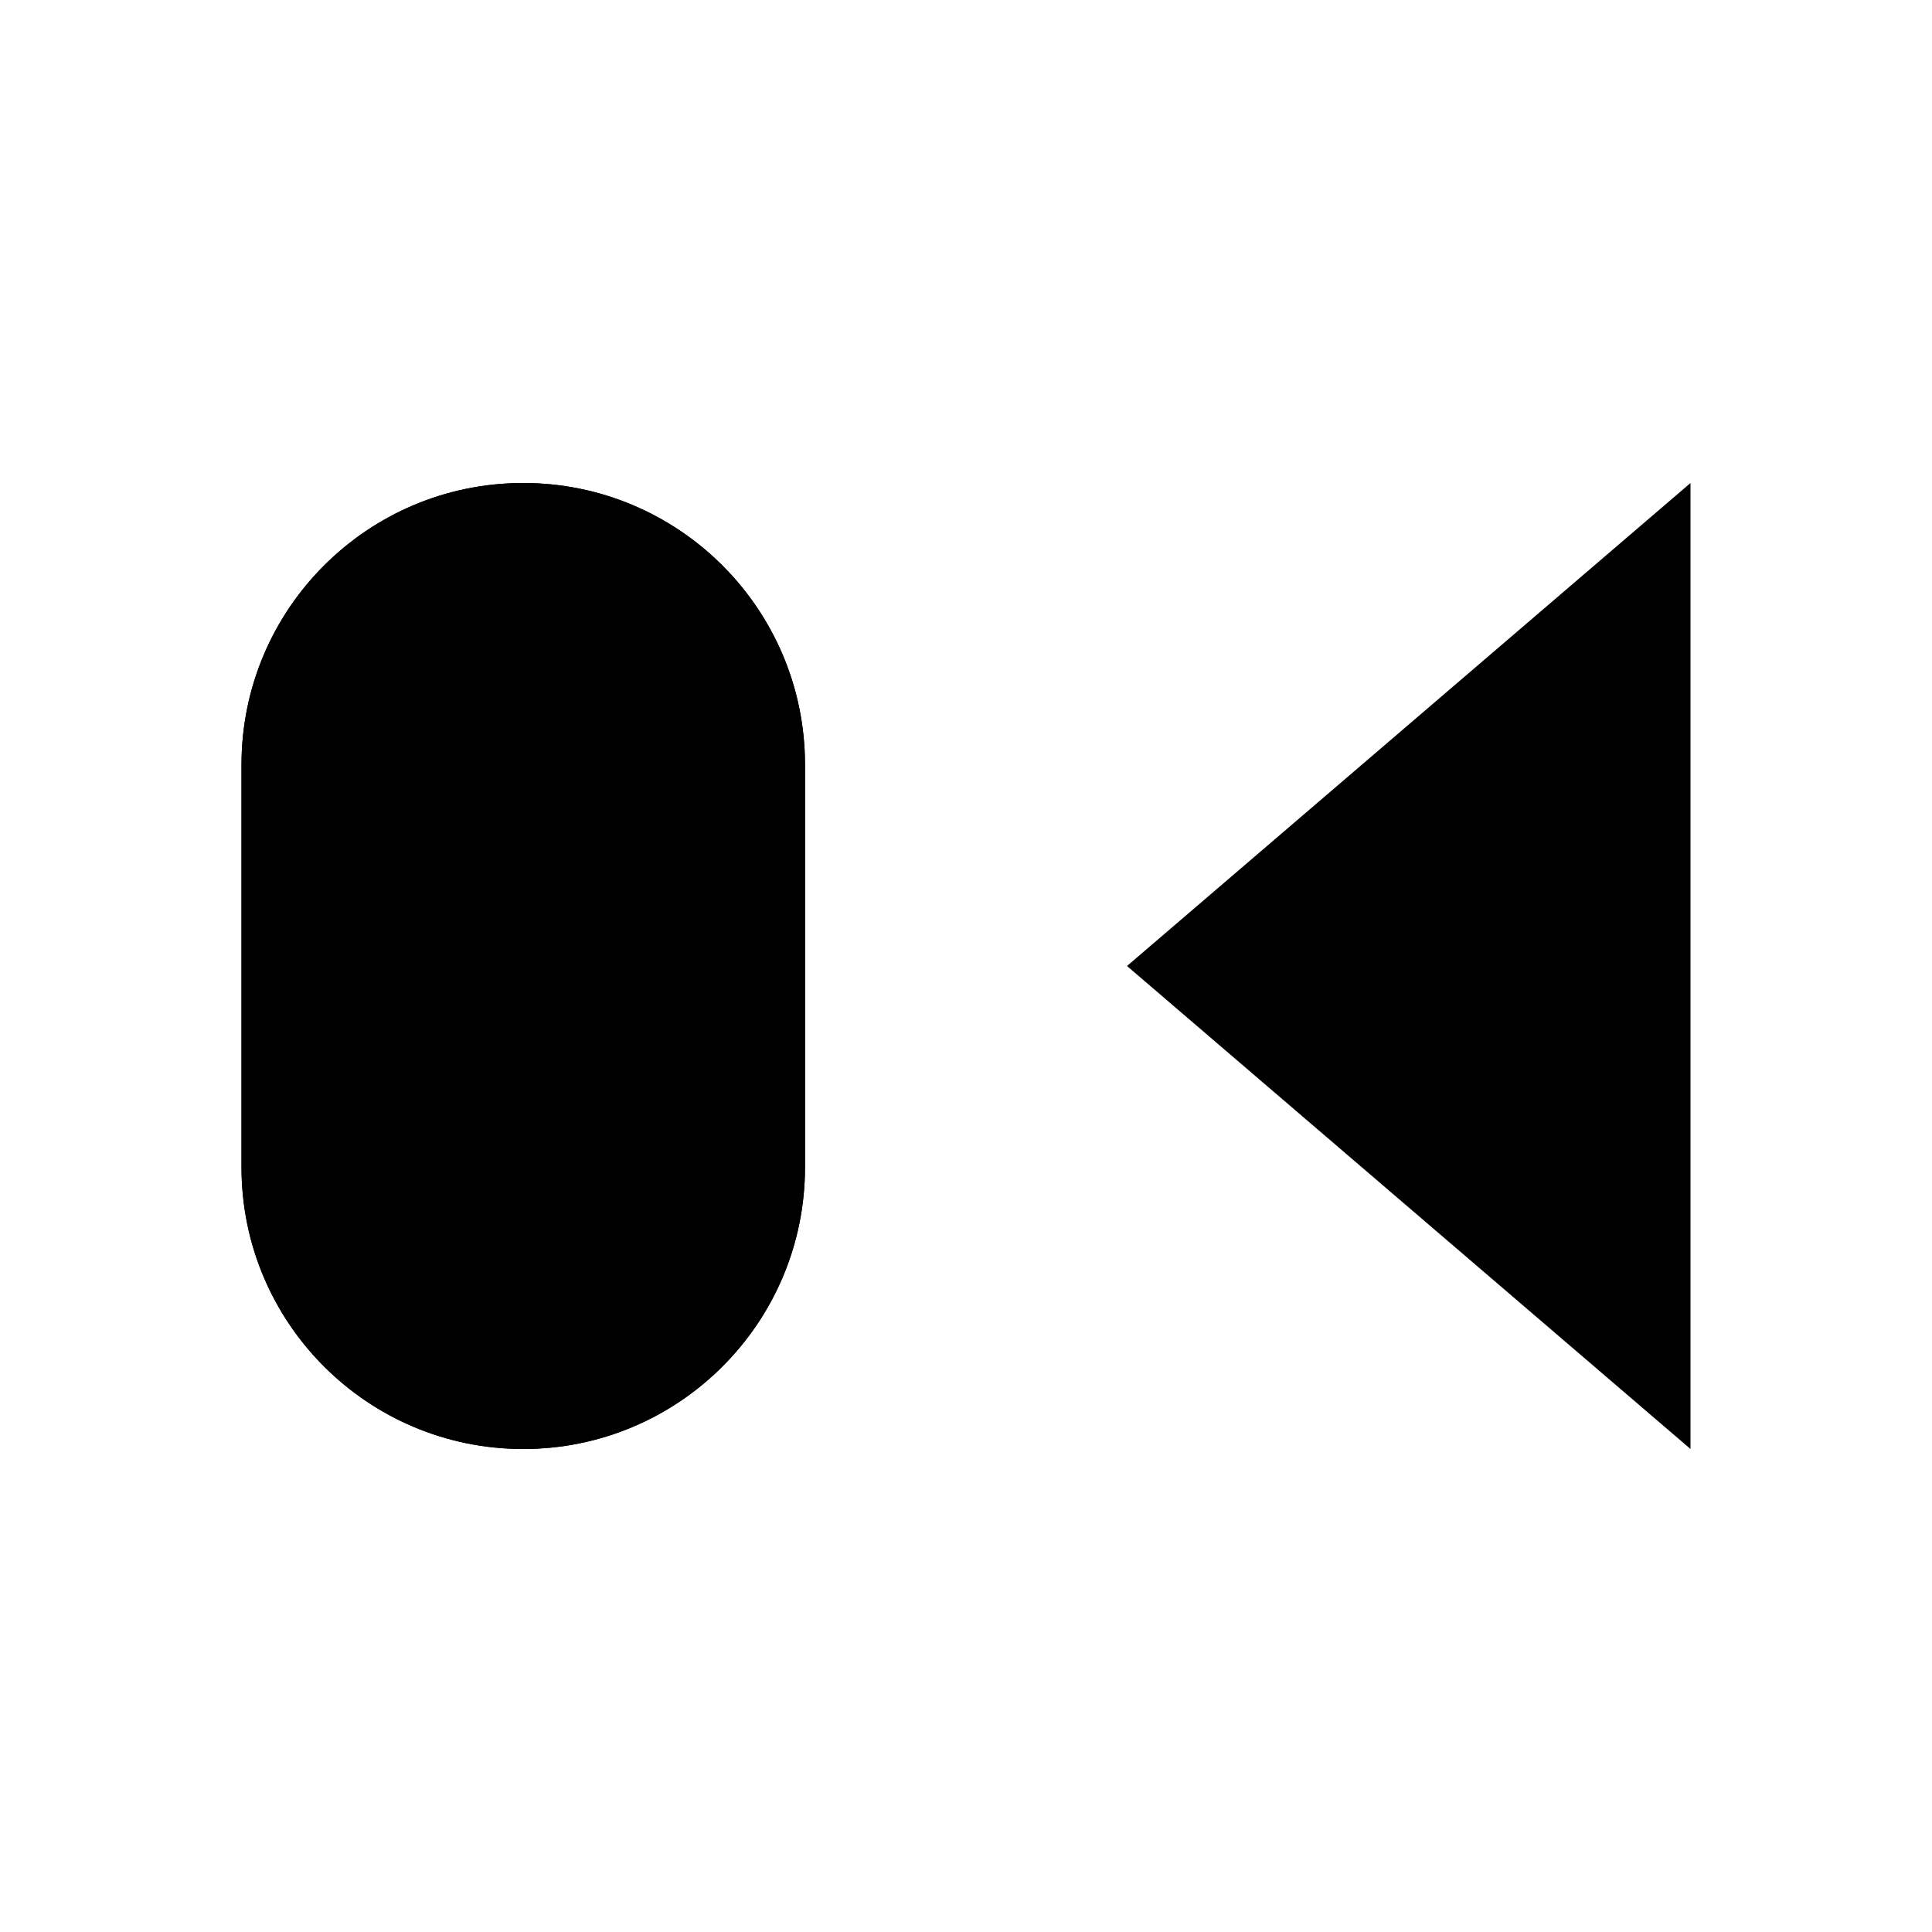
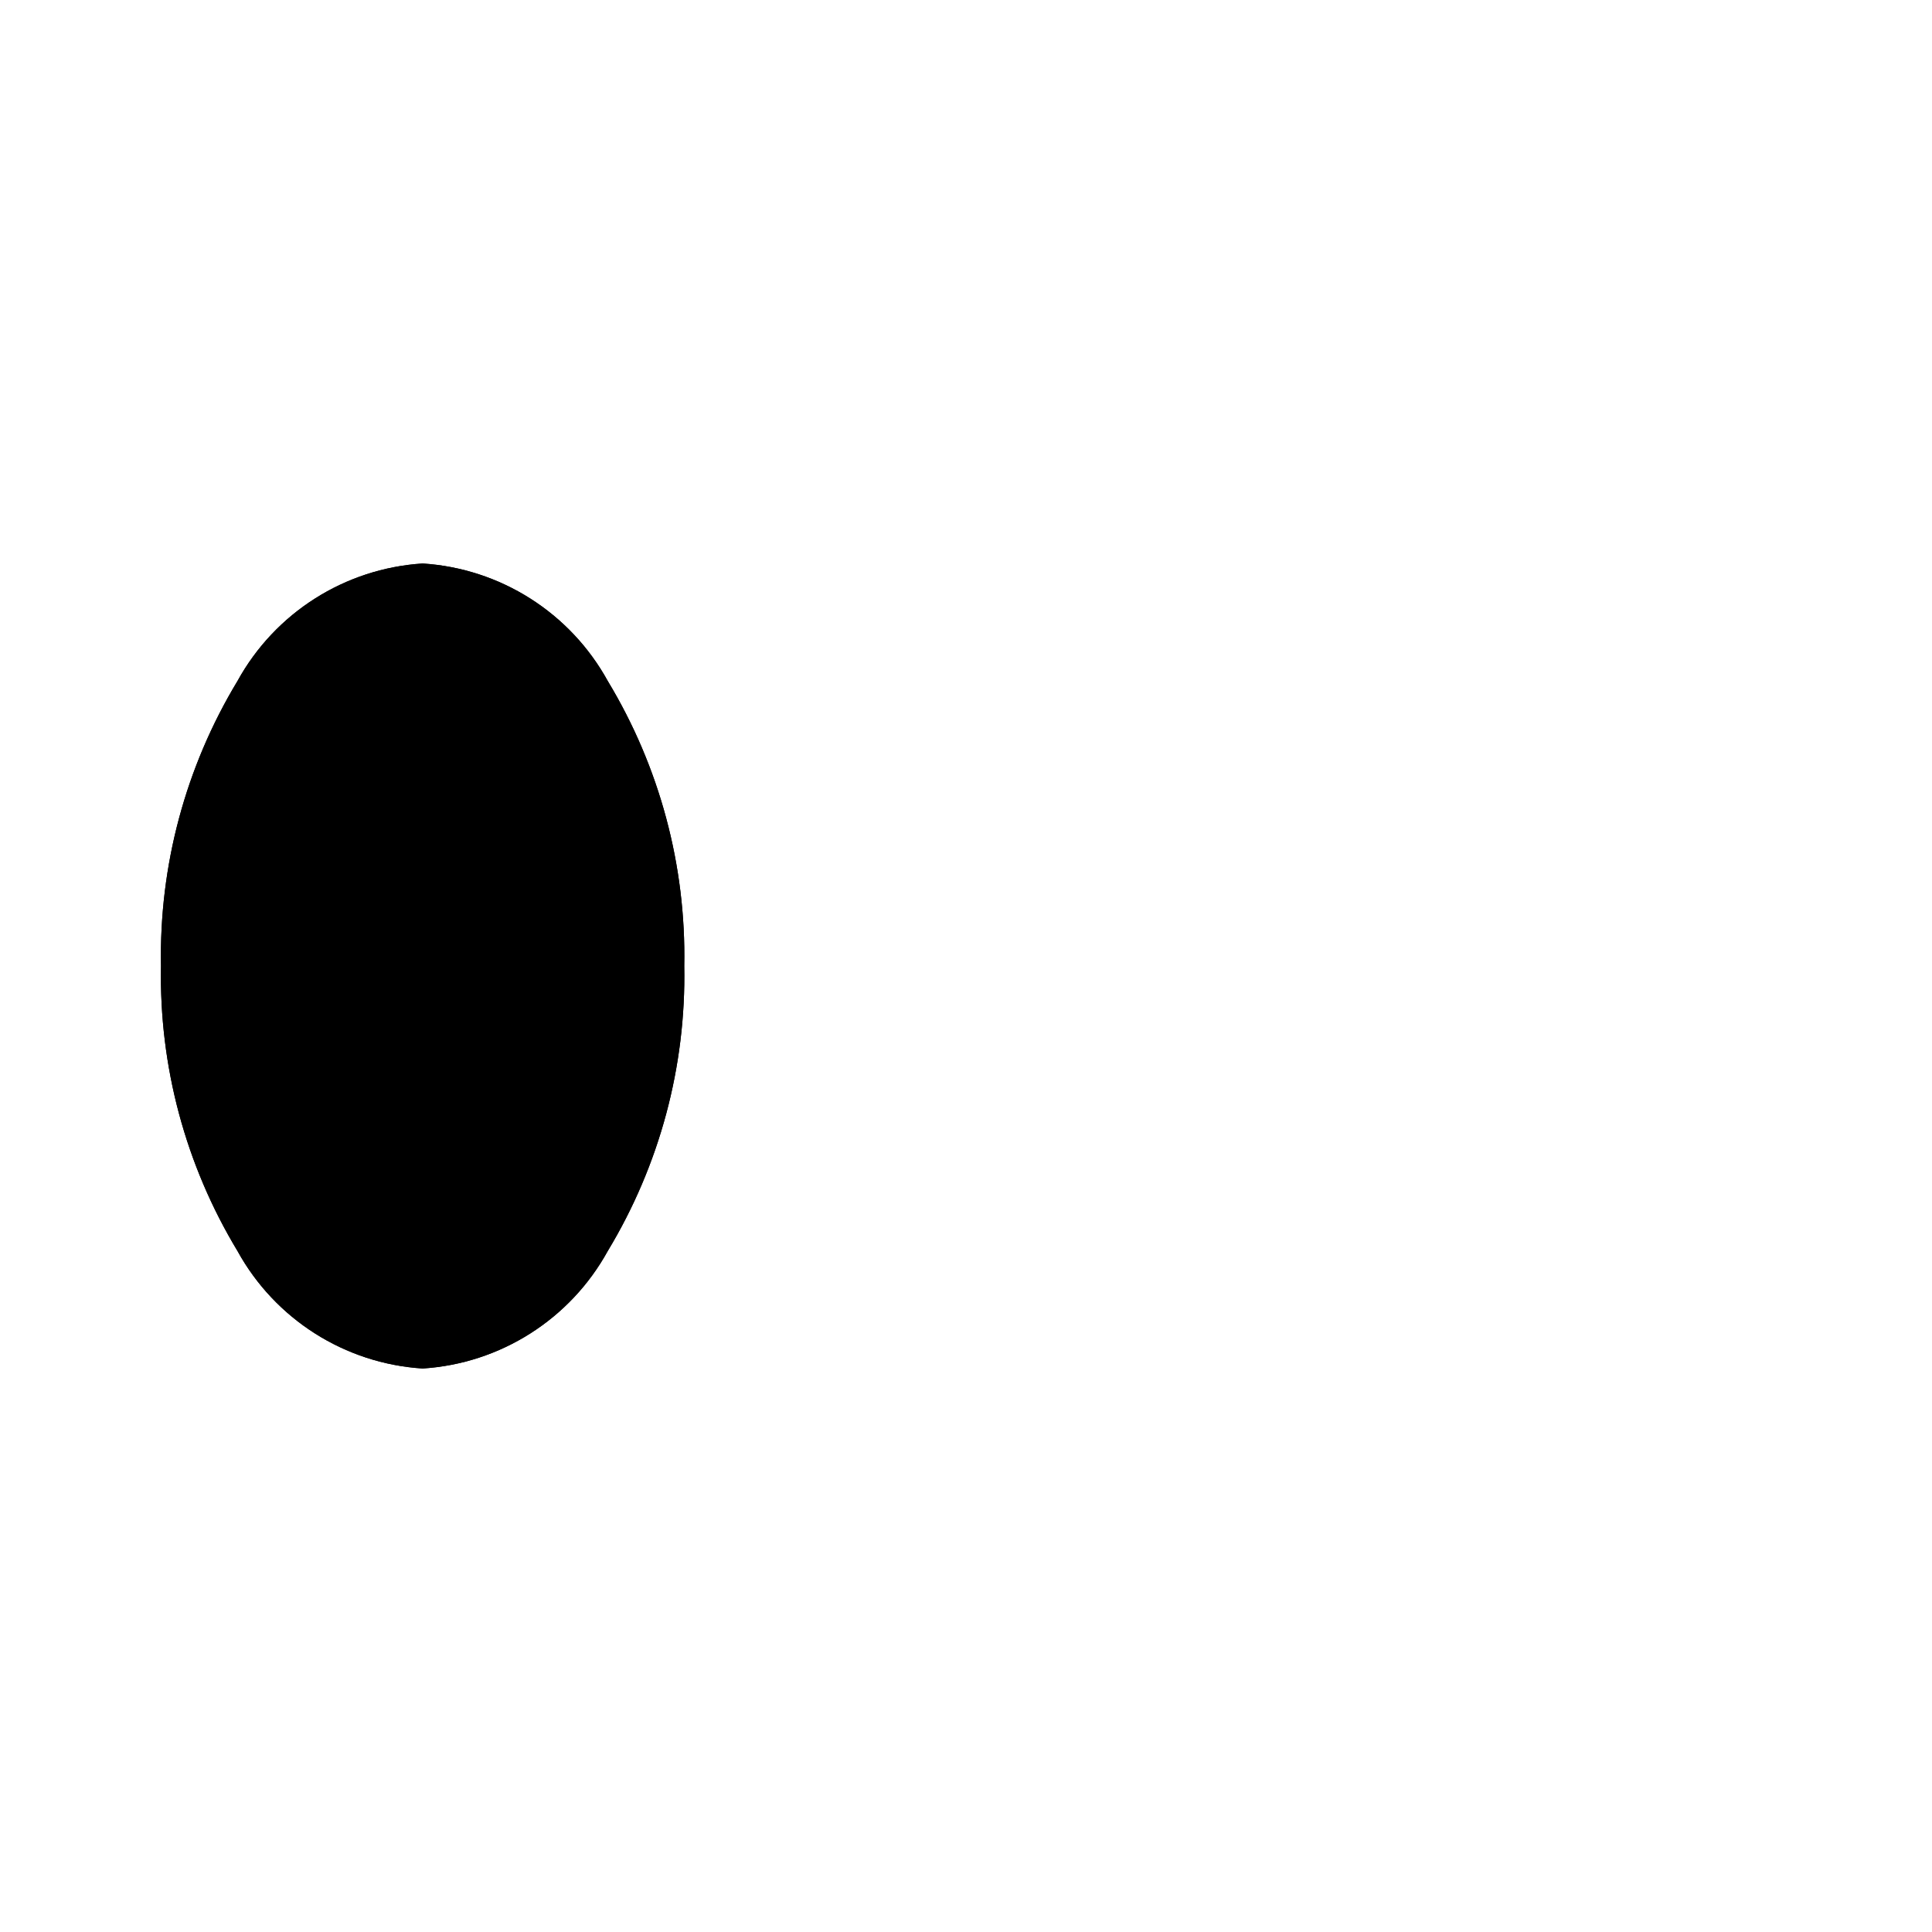
<svg xmlns="http://www.w3.org/2000/svg" viewBox="0 0 24 24">
-   <rect class="t" x="3" y="6" width="7" height="12" rx="3.5" />
-   <rect x="3" y="6" width="7" height="12" rx="3.5" />
-   <path d="M14 6V18M21 6L14 12L21 18" />
+   <path class="t" d="M5.25 7A2.83 2.83 0 0 1 7.55 8.46A6.6 6.6 0 0 1 8.5 12A6.6 6.6 0 0 1 7.55 15.54A2.83 2.83 0 0 1 5.25 17A2.83 2.83 0 0 1 2.95 15.54A6.6 6.6 0 0 1 2 12A6.6 6.6 0 0 1 2.95 8.46A2.83 2.83 0 0 1 5.25 7Z" />
+   <path d="M5.25 7A2.83 2.83 0 0 1 7.55 8.46A6.6 6.6 0 0 1 8.5 12A6.6 6.6 0 0 1 7.55 15.54A2.83 2.83 0 0 1 5.25 17A2.83 2.83 0 0 1 2.95 15.54A6.6 6.6 0 0 1 2 12A6.6 6.6 0 0 1 2.95 8.46A2.83 2.83 0 0 1 5.25 7Z" />
+   <path d="M11.5 7V17M16.25 7L12 12.5M13.25 11.25L16.5 17" />
+   <path d="M20.25 7V17M18.75 7H21.75M18.75 17H21.75" />
</svg>
